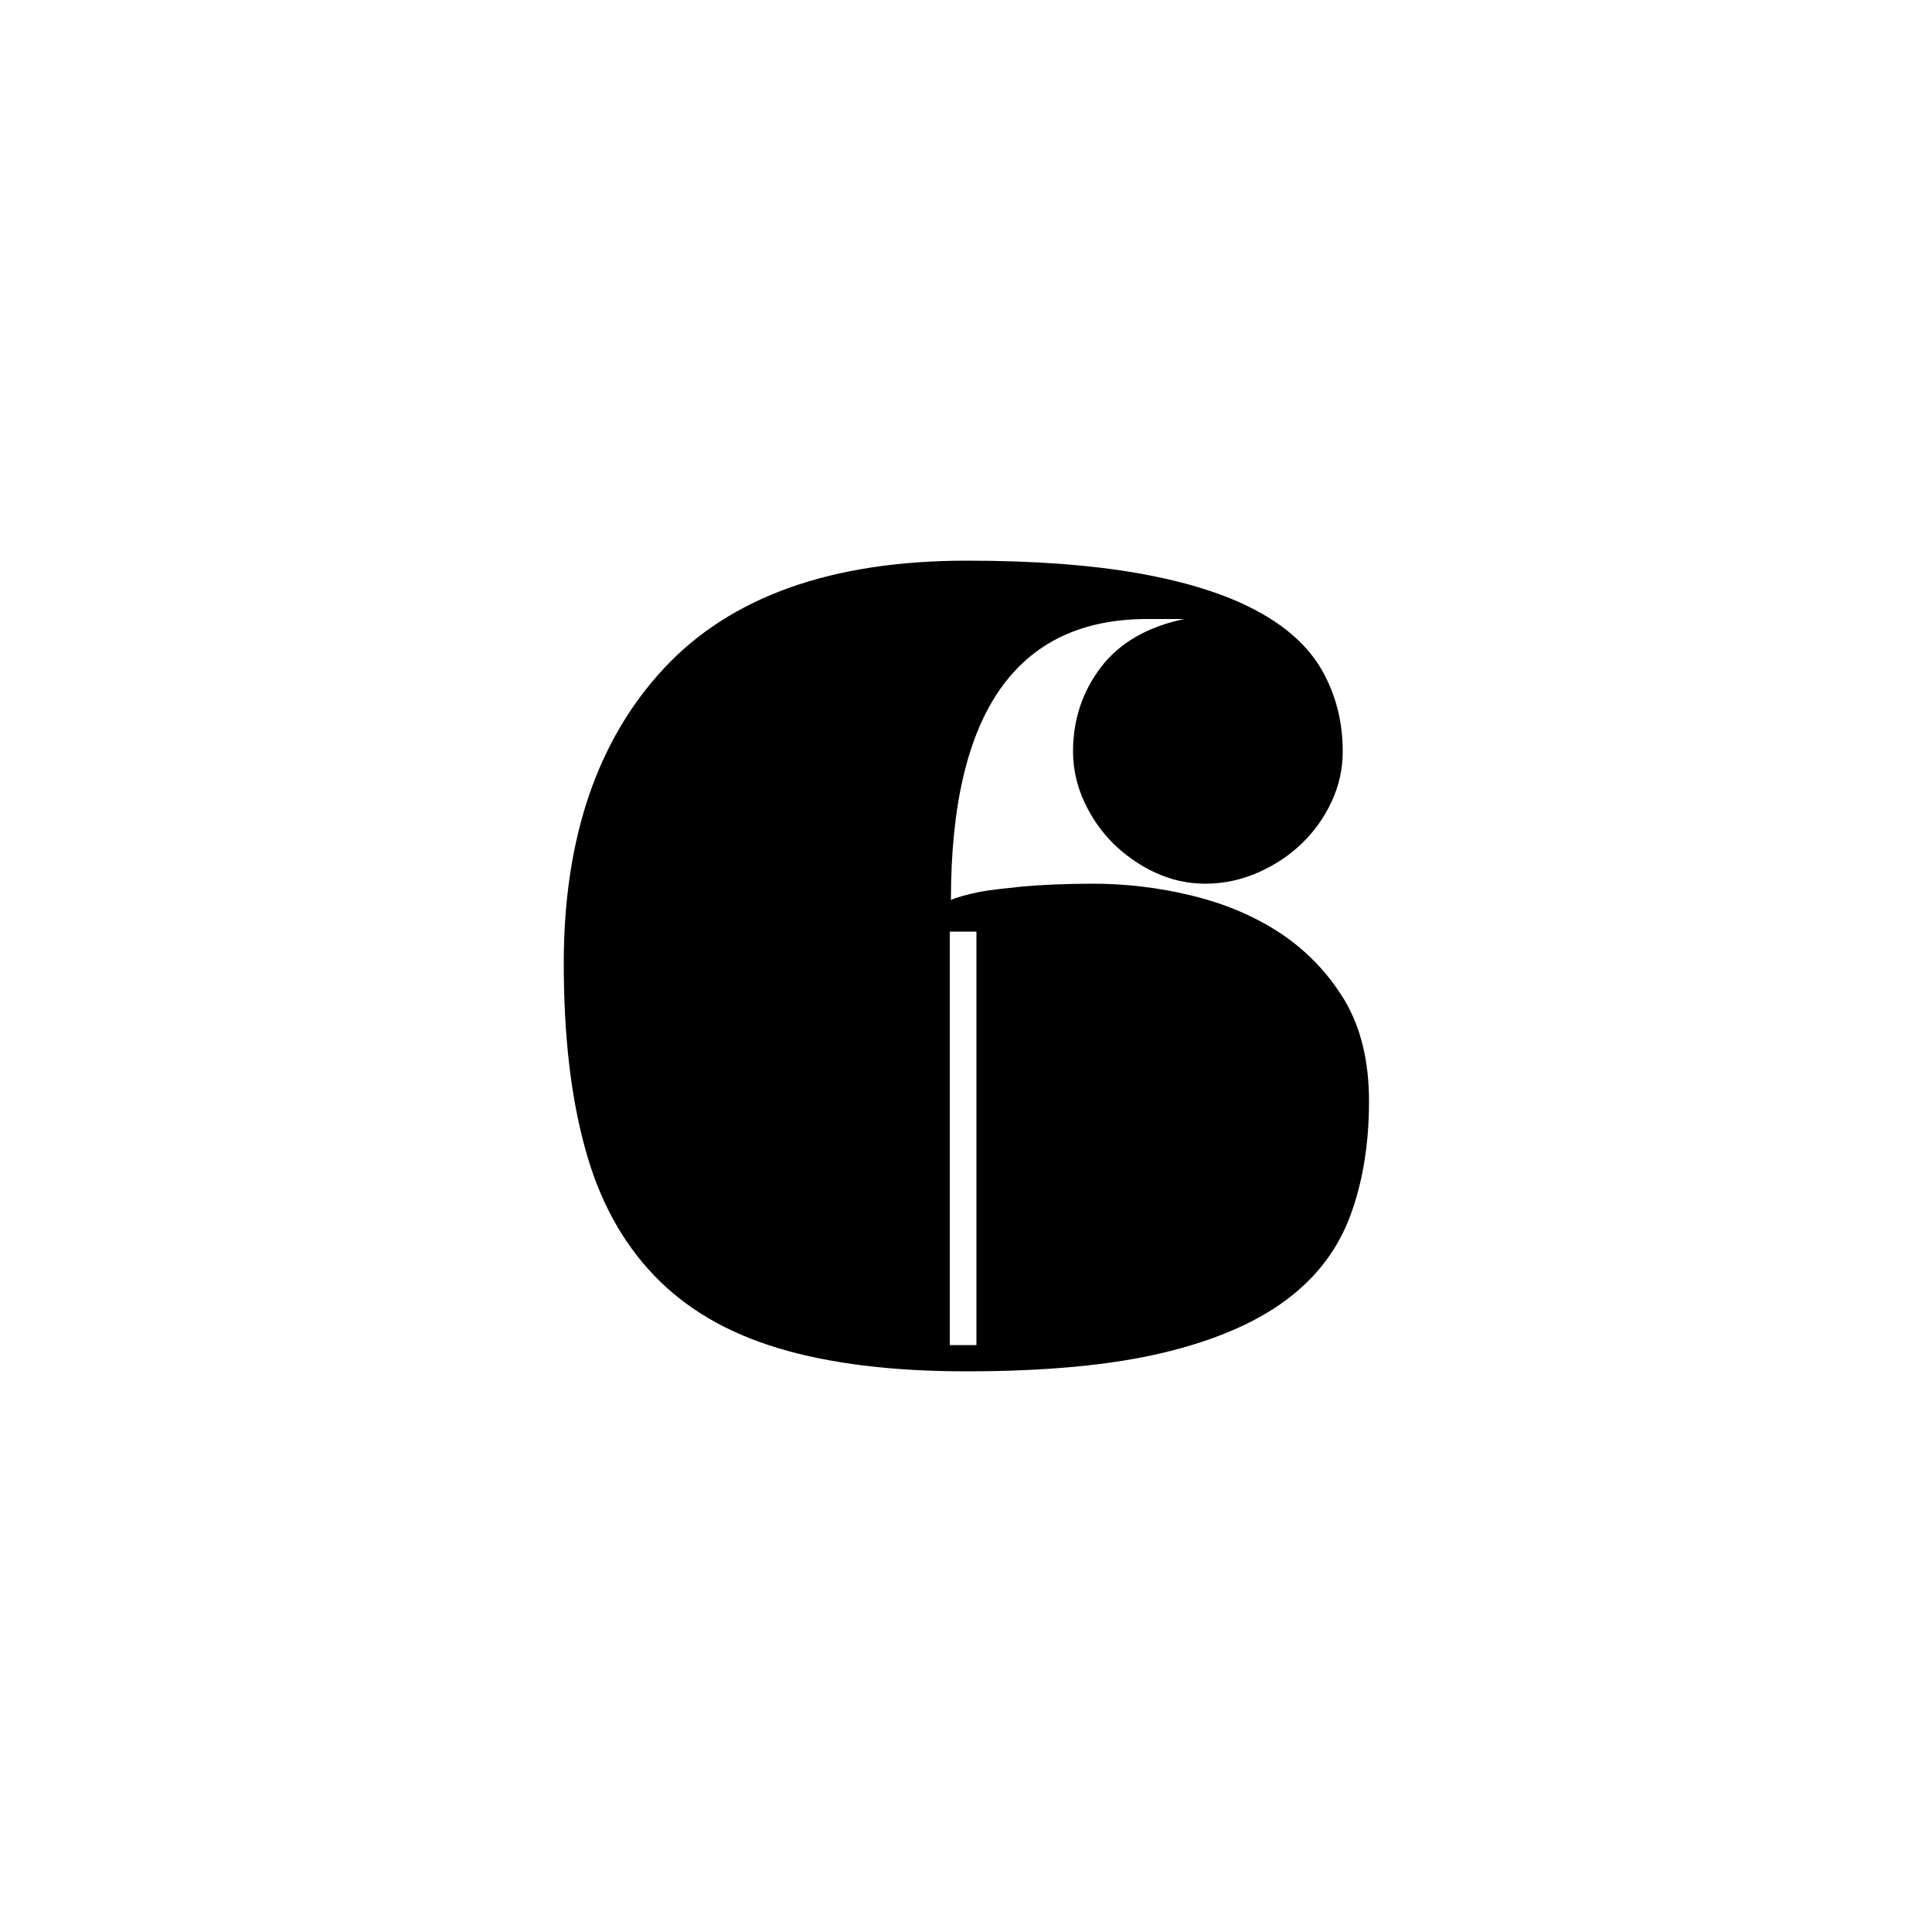
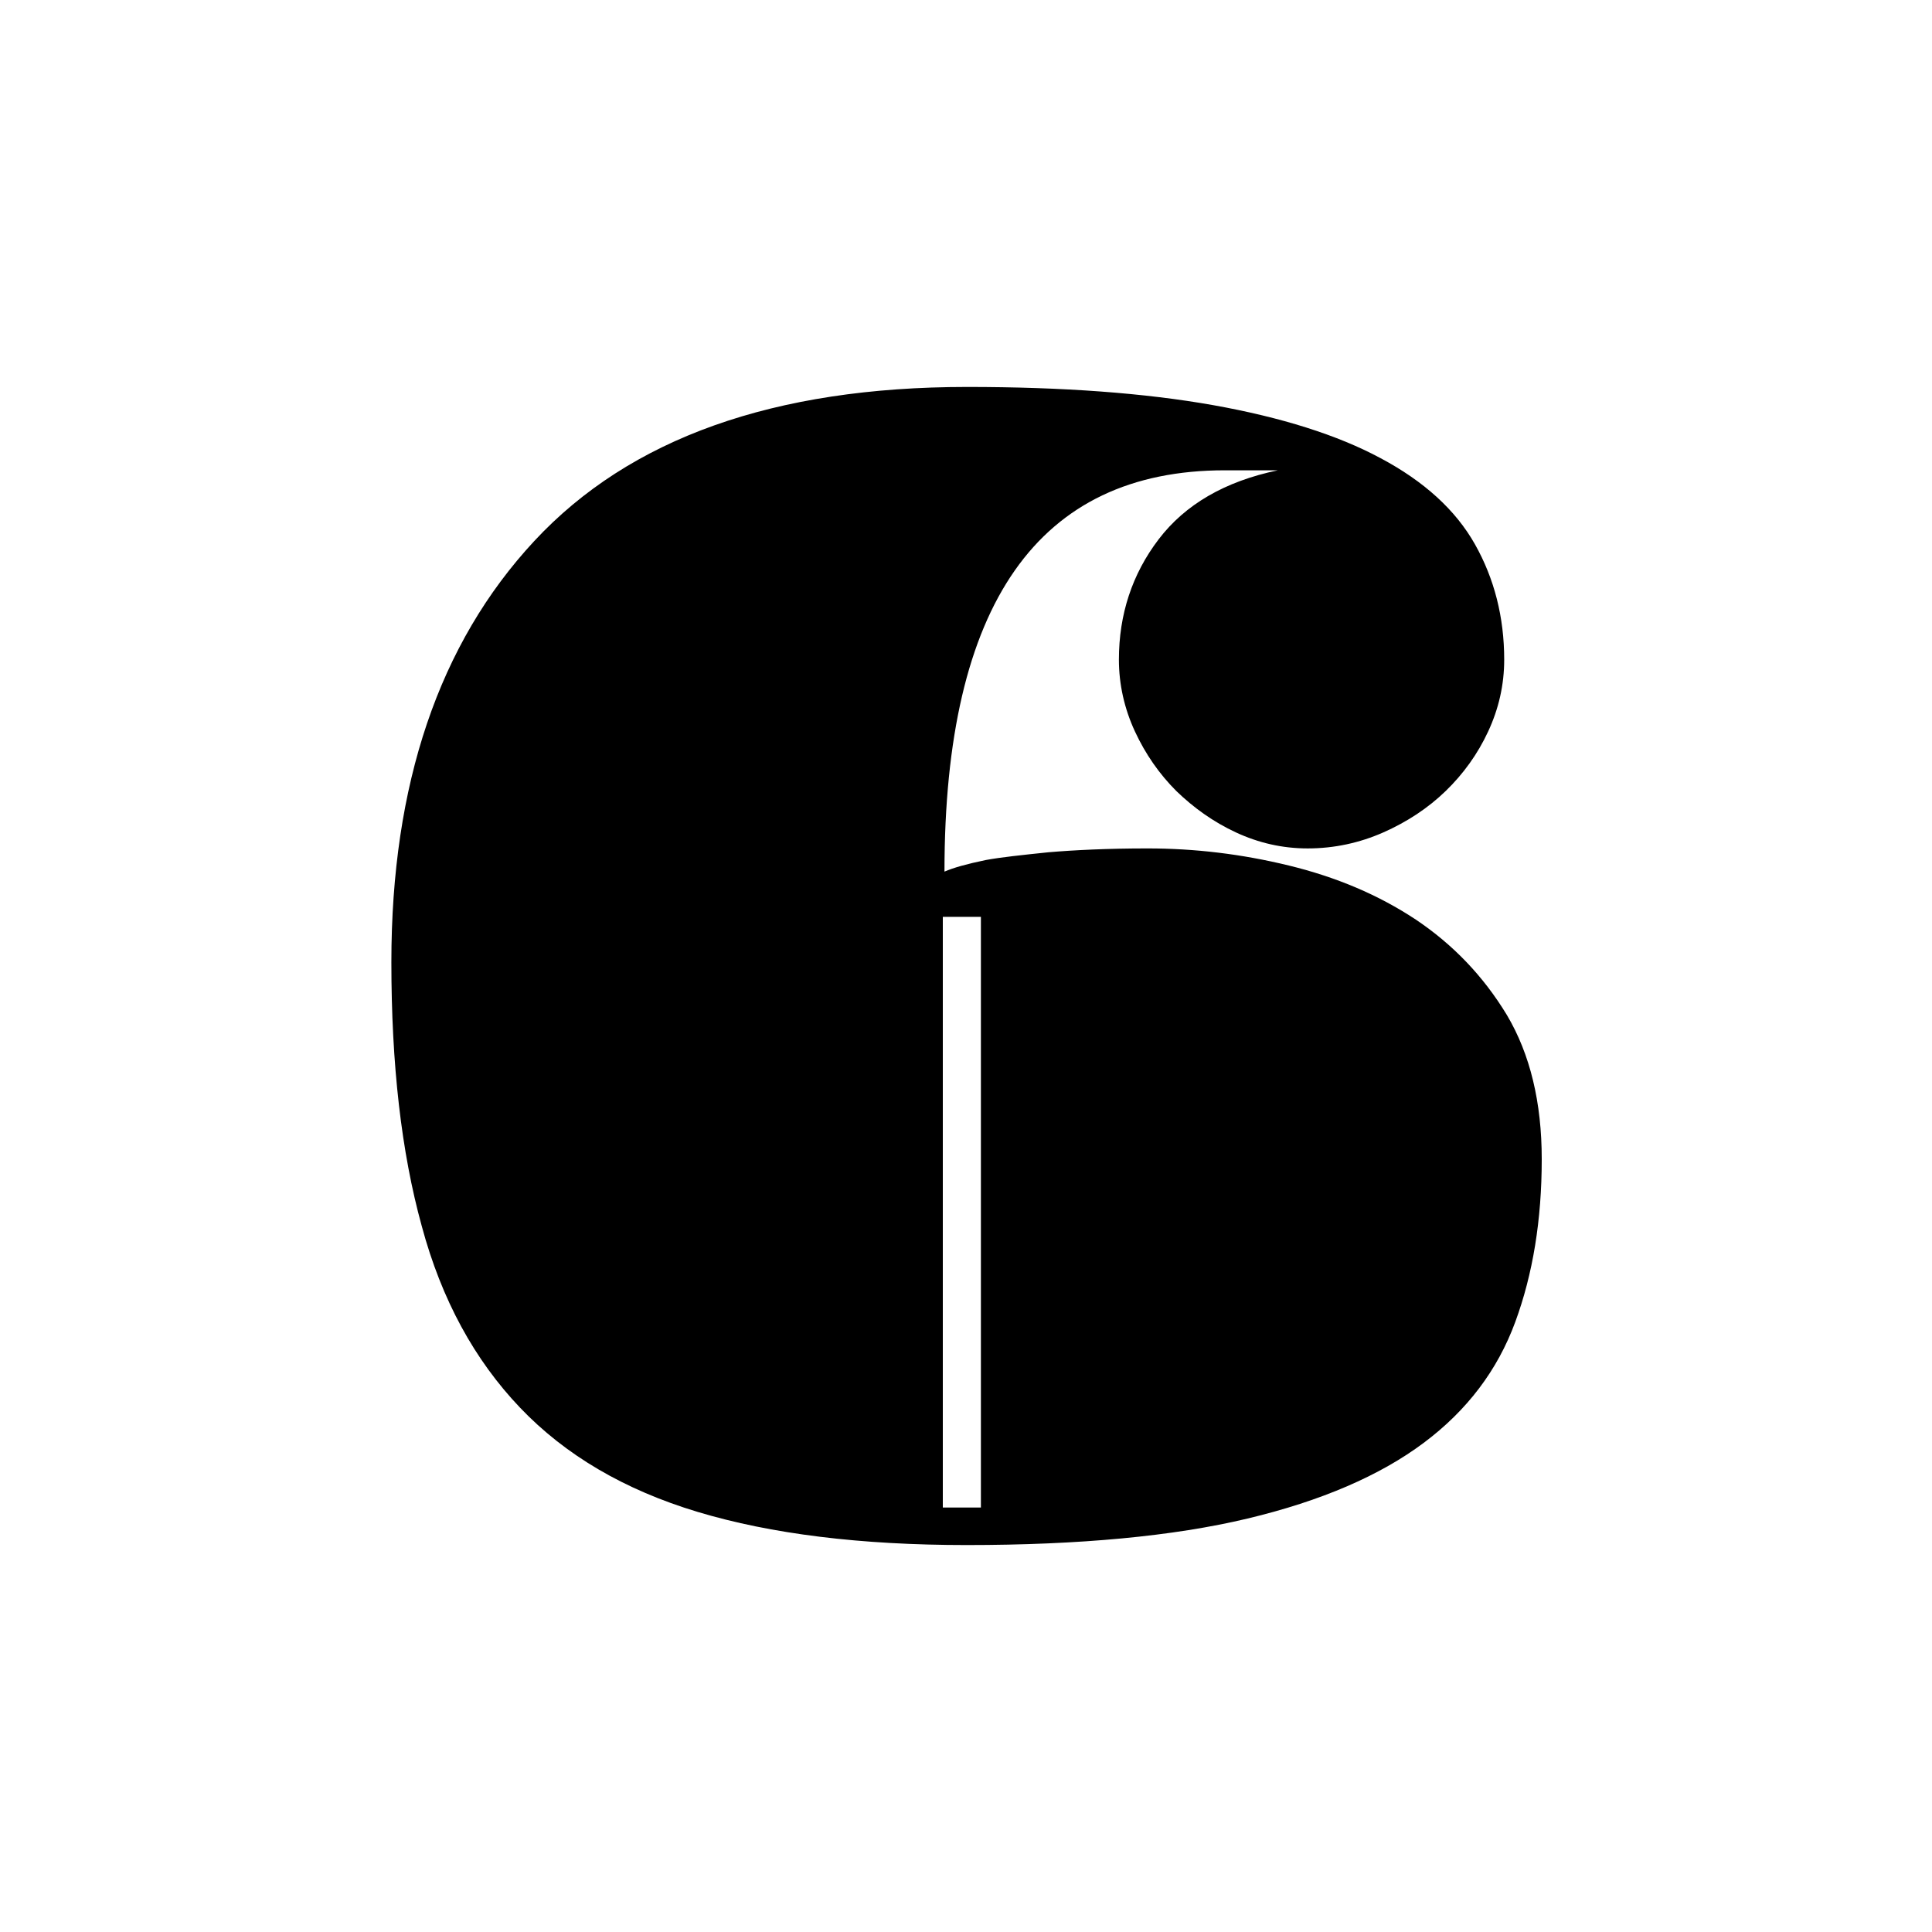
- <svg xmlns="http://www.w3.org/2000/svg" id="Layer_1" viewBox="0 0 500 500">
+ <svg xmlns="http://www.w3.org/2000/svg" id="Layer_1" viewBox="-70 132 350 350">
  <g id="XMLID_24_">
-     <path id="XMLID_25_" class="st0" d="M282.9 228.7c8.5 0 17 1 25.6 3.1 8.6 2.1 16.2 5.3 23 9.8 6.7 4.5 12.2 10.2 16.5 17.3 4.2 7.1 6.3 15.8 6.3 26.1 0 11-1.6 20.8-4.8 29.5-3.2 8.7-8.7 16-16.6 21.9-7.9 5.9-18.5 10.5-31.9 13.7-13.4 3.2-30.4 4.8-50.9 4.8-19.2 0-35.4-2-48.7-6-13.3-4-24-10.3-32.2-18.9-8.2-8.6-14.2-19.5-17.8-32.9-3.7-13.4-5.5-29.3-5.5-47.8 0-32.2 8.6-57.7 25.9-76.3 17.3-18.6 43.4-27.9 78.4-27.9 17.4 0 32.2 1.1 44.6 3.3 12.3 2.2 22.5 5.4 30.3 9.6 7.9 4.2 13.6 9.4 17.1 15.6 3.5 6.2 5.3 13.2 5.3 20.9 0 4.6-1 8.9-2.9 13s-4.5 7.7-7.7 10.8c-3.2 3.1-7 5.6-11.3 7.5-4.3 1.9-8.9 2.9-13.7 2.9-4.6 0-8.9-1-13-2.9s-7.7-4.5-10.8-7.5c-3.1-3.1-5.6-6.7-7.5-10.8-1.9-4.1-2.9-8.5-2.9-13 0-8.2 2.4-15.5 7.2-21.8 4.8-6.3 12-10.5 21.6-12.5h-9.6c-33.8 0-50.8 24.2-50.8 72.7 1.6-.7 4.1-1.4 7.5-2.1 2.7-.5 6.5-.9 11.3-1.4 4.7-.4 10.7-.7 18-.7zm-30.2 12.4h-6.9v107h6.9v-107z" />
+     <path id="XMLID_25_" d="M137.9 285.7c8.5 0 17 1 25.6 3.1 8.6 2.1 16.2 5.3 23 9.8 6.7 4.5 12.2 10.2 16.5 17.3 4.2 7.1 6.3 15.8 6.3 26.1 0 11-1.6 20.8-4.8 29.5-3.2 8.7-8.7 16-16.6 21.9s-18.5 10.5-31.9 13.7-30.4 4.8-50.9 4.8c-19.2 0-35.4-2-48.7-6s-24-10.3-32.2-18.9S10 367.5 6.4 354.1C2.7 340.7.9 324.8.9 306.3c0-32.2 8.6-57.7 25.9-76.3s43.4-27.9 78.4-27.9c17.4 0 32.2 1.1 44.6 3.3 12.3 2.2 22.5 5.4 30.3 9.6 7.9 4.2 13.6 9.4 17.1 15.6 3.5 6.2 5.3 13.2 5.3 20.9 0 4.6-1 8.9-2.9 13s-4.5 7.7-7.7 10.8-7 5.6-11.3 7.5-8.9 2.9-13.7 2.9c-4.6 0-8.9-1-13-2.9s-7.7-4.5-10.8-7.5c-3.1-3.1-5.6-6.7-7.5-10.8-1.9-4.1-2.9-8.5-2.9-13 0-8.2 2.4-15.5 7.2-21.8 4.8-6.3 12-10.5 21.6-12.5h-9.6c-33.8 0-50.8 24.2-50.8 72.7 1.6-.7 4.1-1.4 7.5-2.1 2.7-.5 6.5-.9 11.3-1.4 4.7-.4 10.7-.7 18-.7zm-30.2 12.4h-6.9v107h6.9v-107z" class="st0" />
  </g>
</svg>
